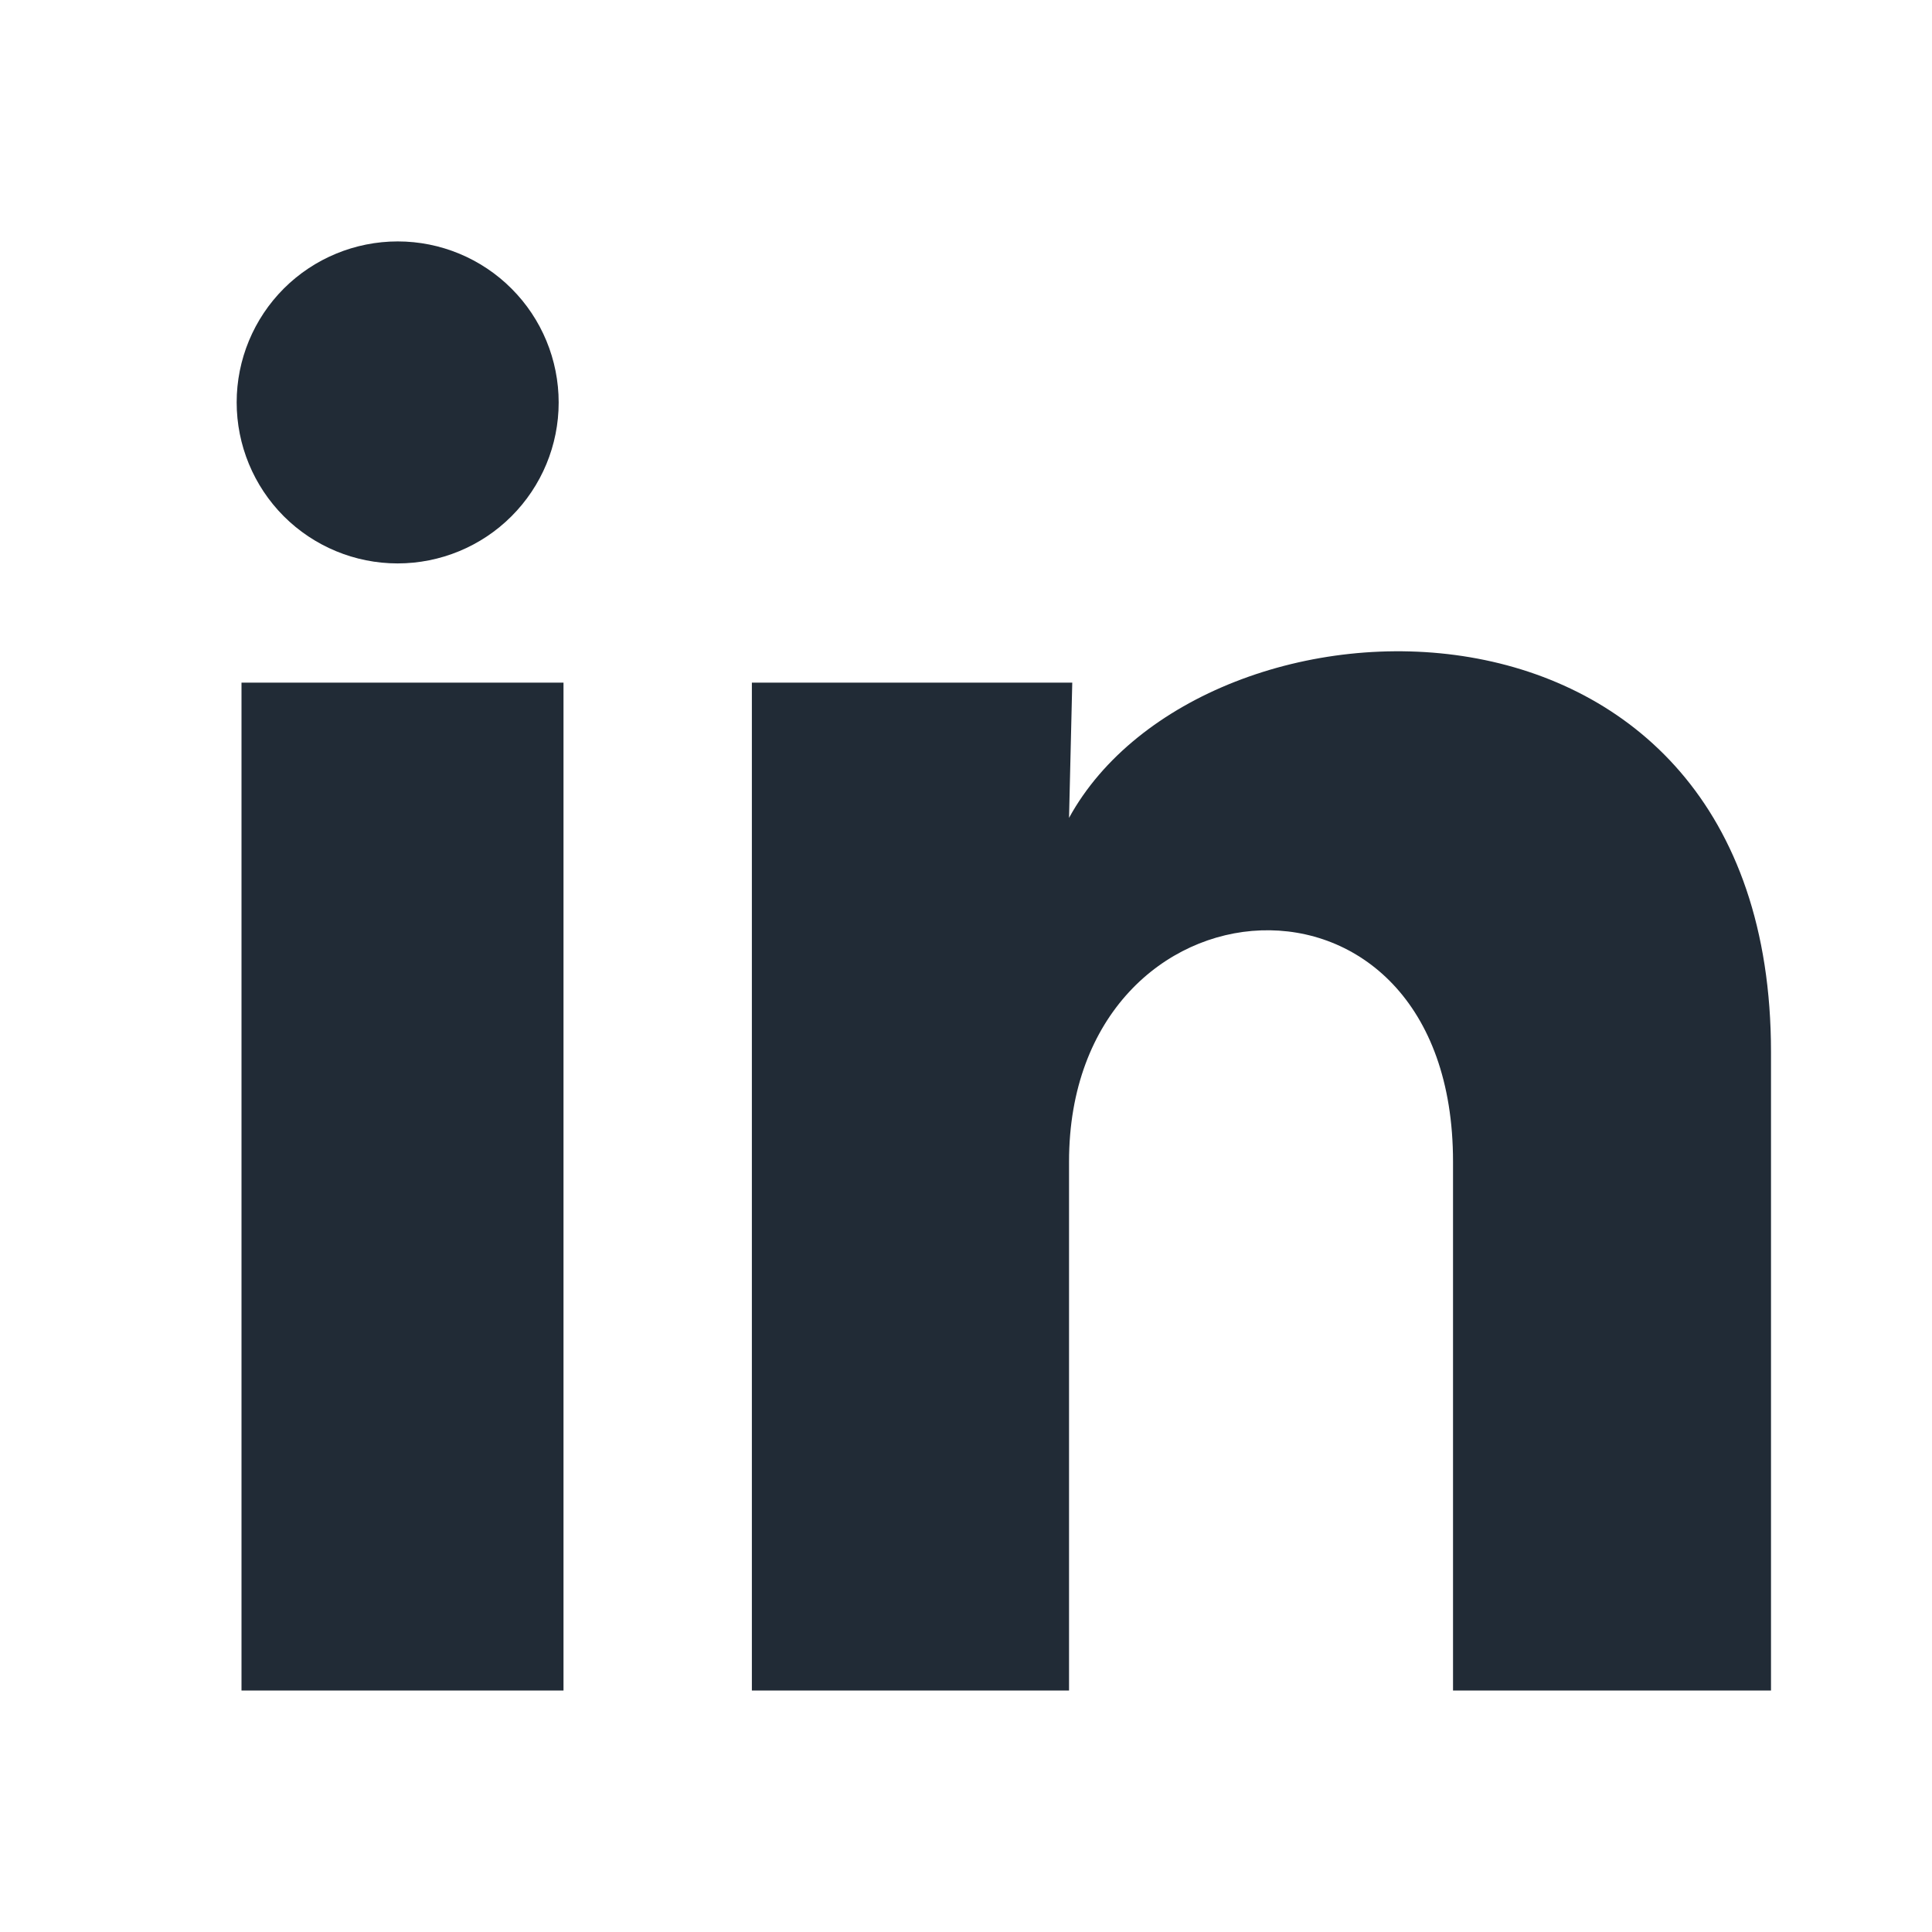
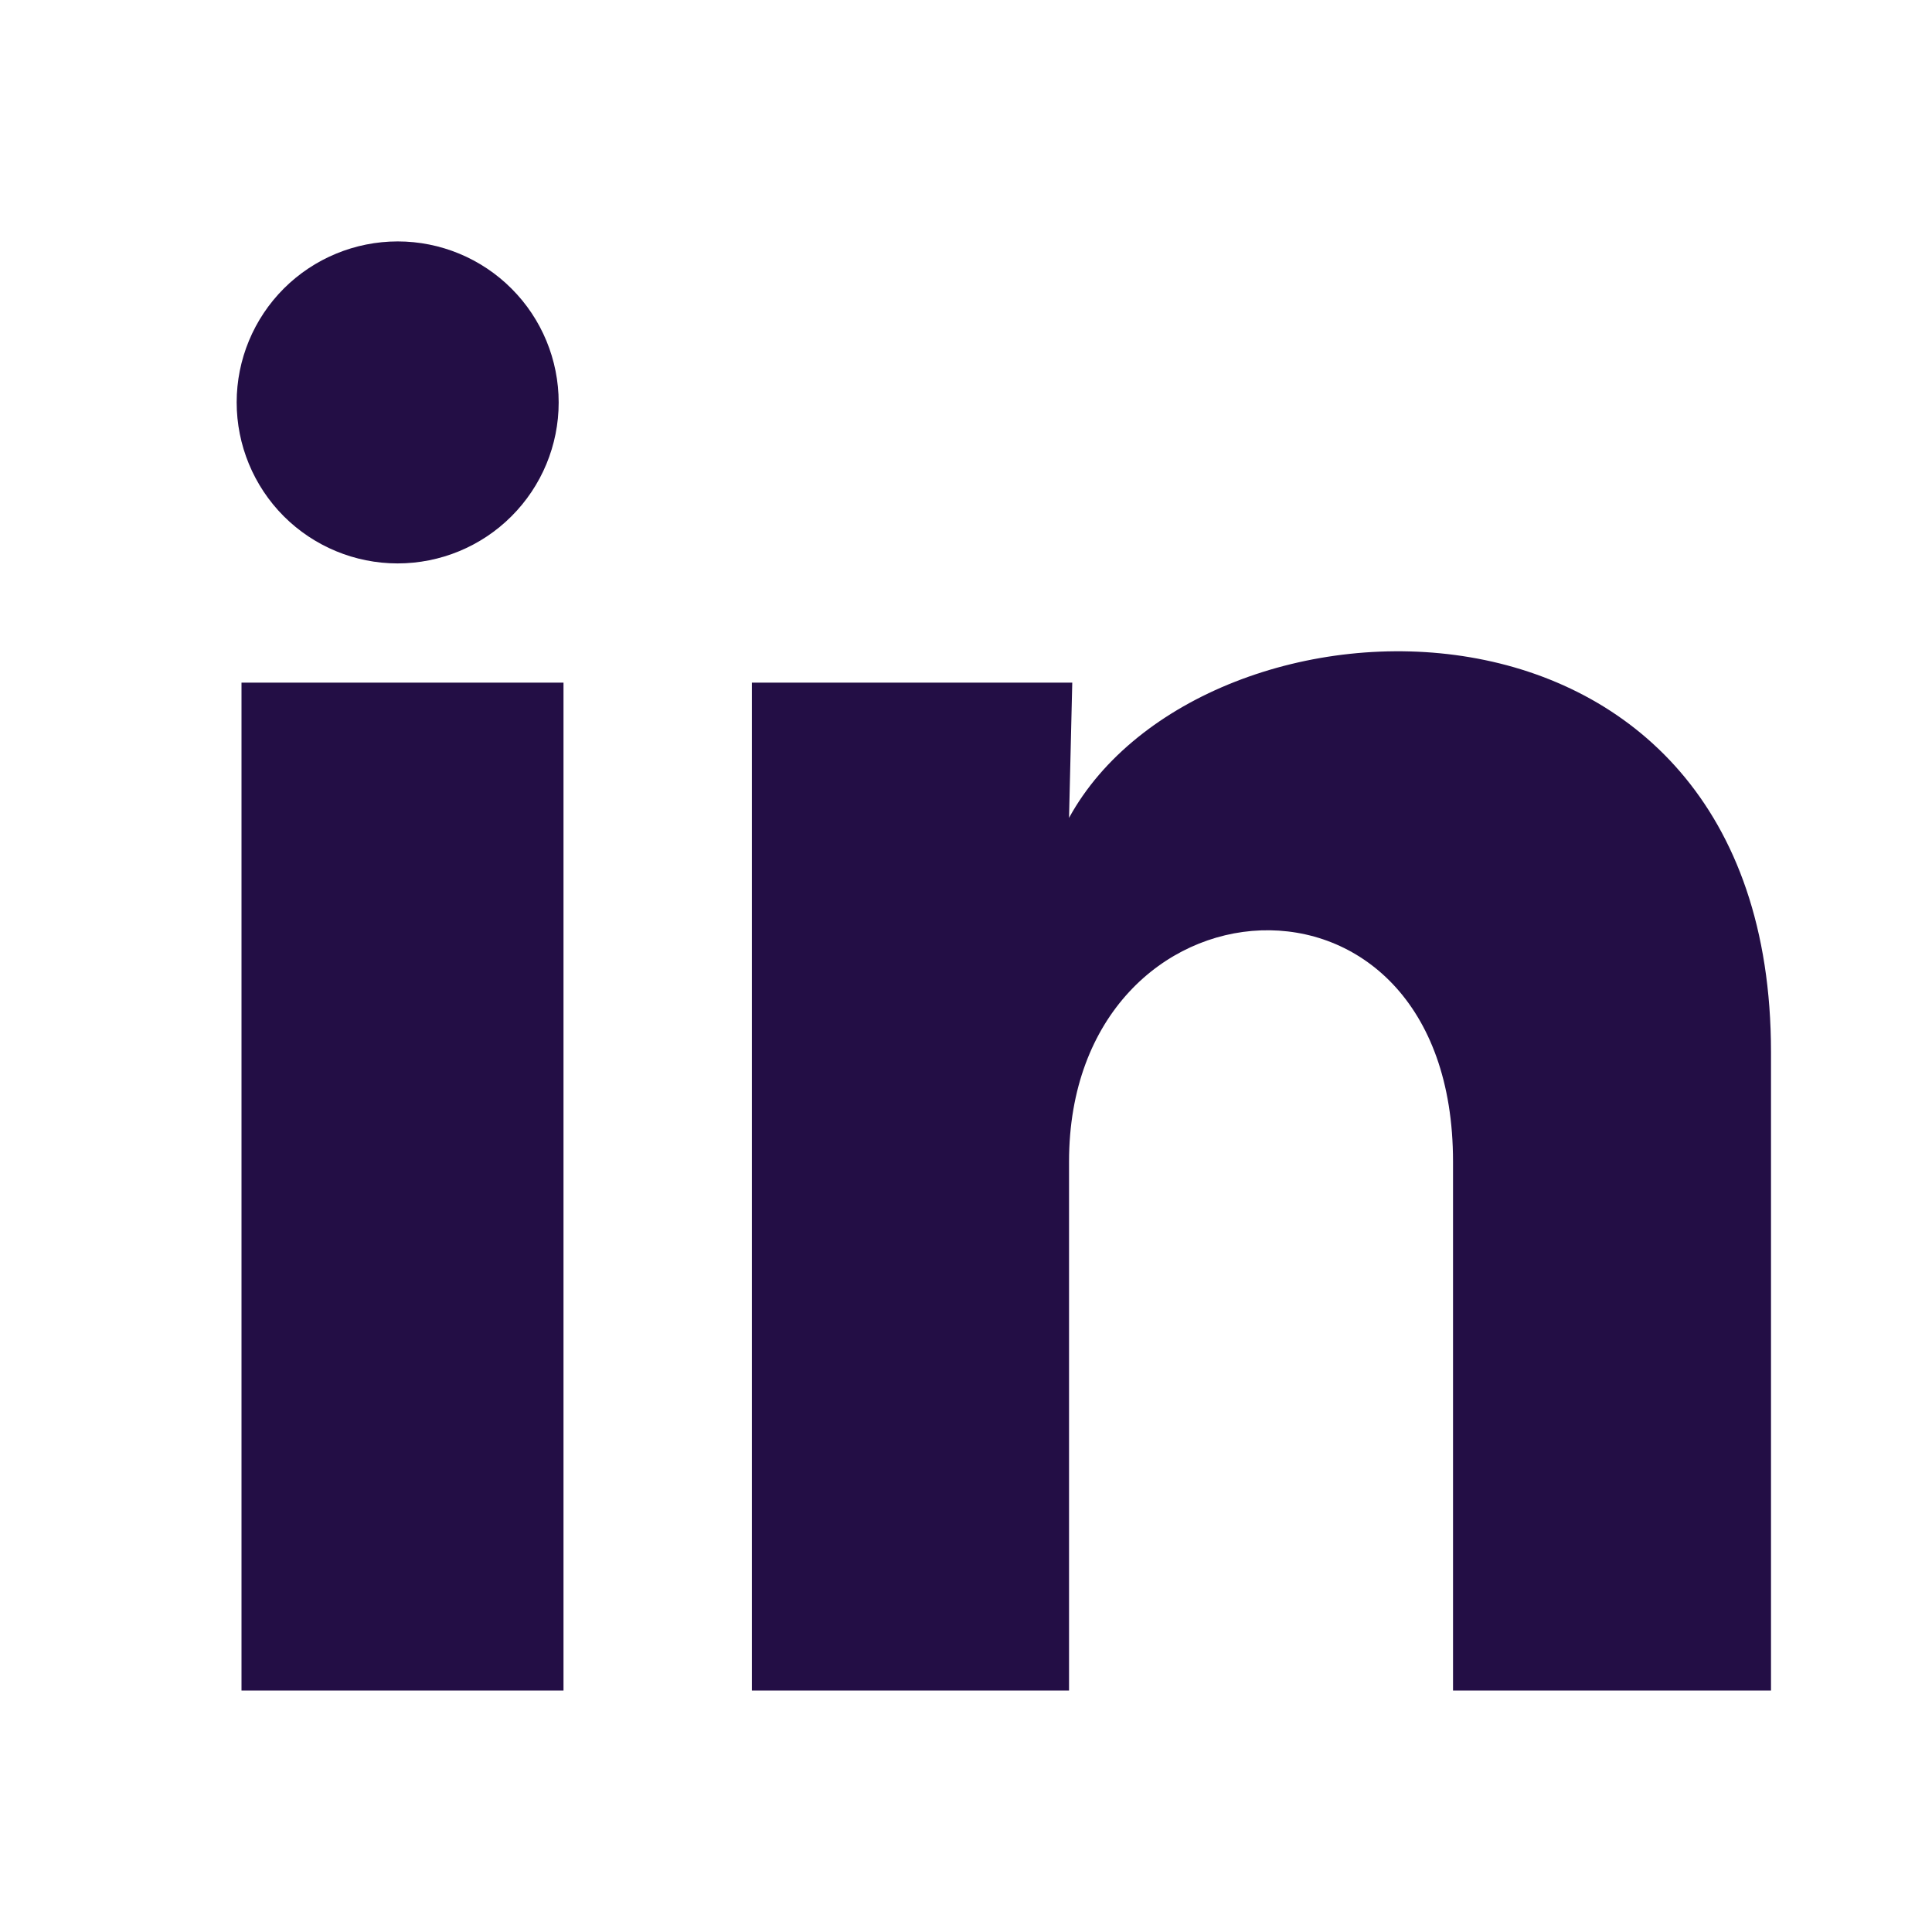
<svg xmlns="http://www.w3.org/2000/svg" width="24" height="24" viewBox="0 0 24 24" fill="none">
-   <path d="M6.94 5C6.94 5.53 6.729 6.039 6.353 6.414C5.978 6.789 5.469 6.999 4.939 6.999C4.409 6.999 3.9 6.788 3.525 6.413C3.15 6.037 2.94 5.528 2.94 4.998C2.94 4.468 3.151 3.959 3.526 3.584C3.902 3.209 4.411 2.999 4.941 2.999C5.471 2.999 5.98 3.21 6.355 3.586C6.73 3.961 6.94 4.47 6.94 5ZM7 8.48H3V21H7V8.48ZM13.32 8.48H9.34V21H13.28V14.43C13.28 10.77 18.05 10.43 18.05 14.43V21H22V13.07C22 6.9 14.94 7.13 13.28 10.16L13.32 8.48Z" fill="#212B36" />
+   <path d="M6.94 5C6.94 5.53 6.729 6.039 6.353 6.414C5.978 6.789 5.469 6.999 4.939 6.999C4.409 6.999 3.9 6.788 3.525 6.413C3.15 6.037 2.94 5.528 2.94 4.998C2.94 4.468 3.151 3.959 3.526 3.584C3.902 3.209 4.411 2.999 4.941 2.999C5.471 2.999 5.98 3.21 6.355 3.586C6.73 3.961 6.94 4.47 6.94 5ZM7 8.48H3V21H7V8.48ZM13.32 8.48H9.34V21H13.28V14.43C13.28 10.77 18.05 10.43 18.05 14.43V21H22V13.07C22 6.9 14.94 7.13 13.28 10.16L13.32 8.48Z" fill="#230e45" />
</svg>
